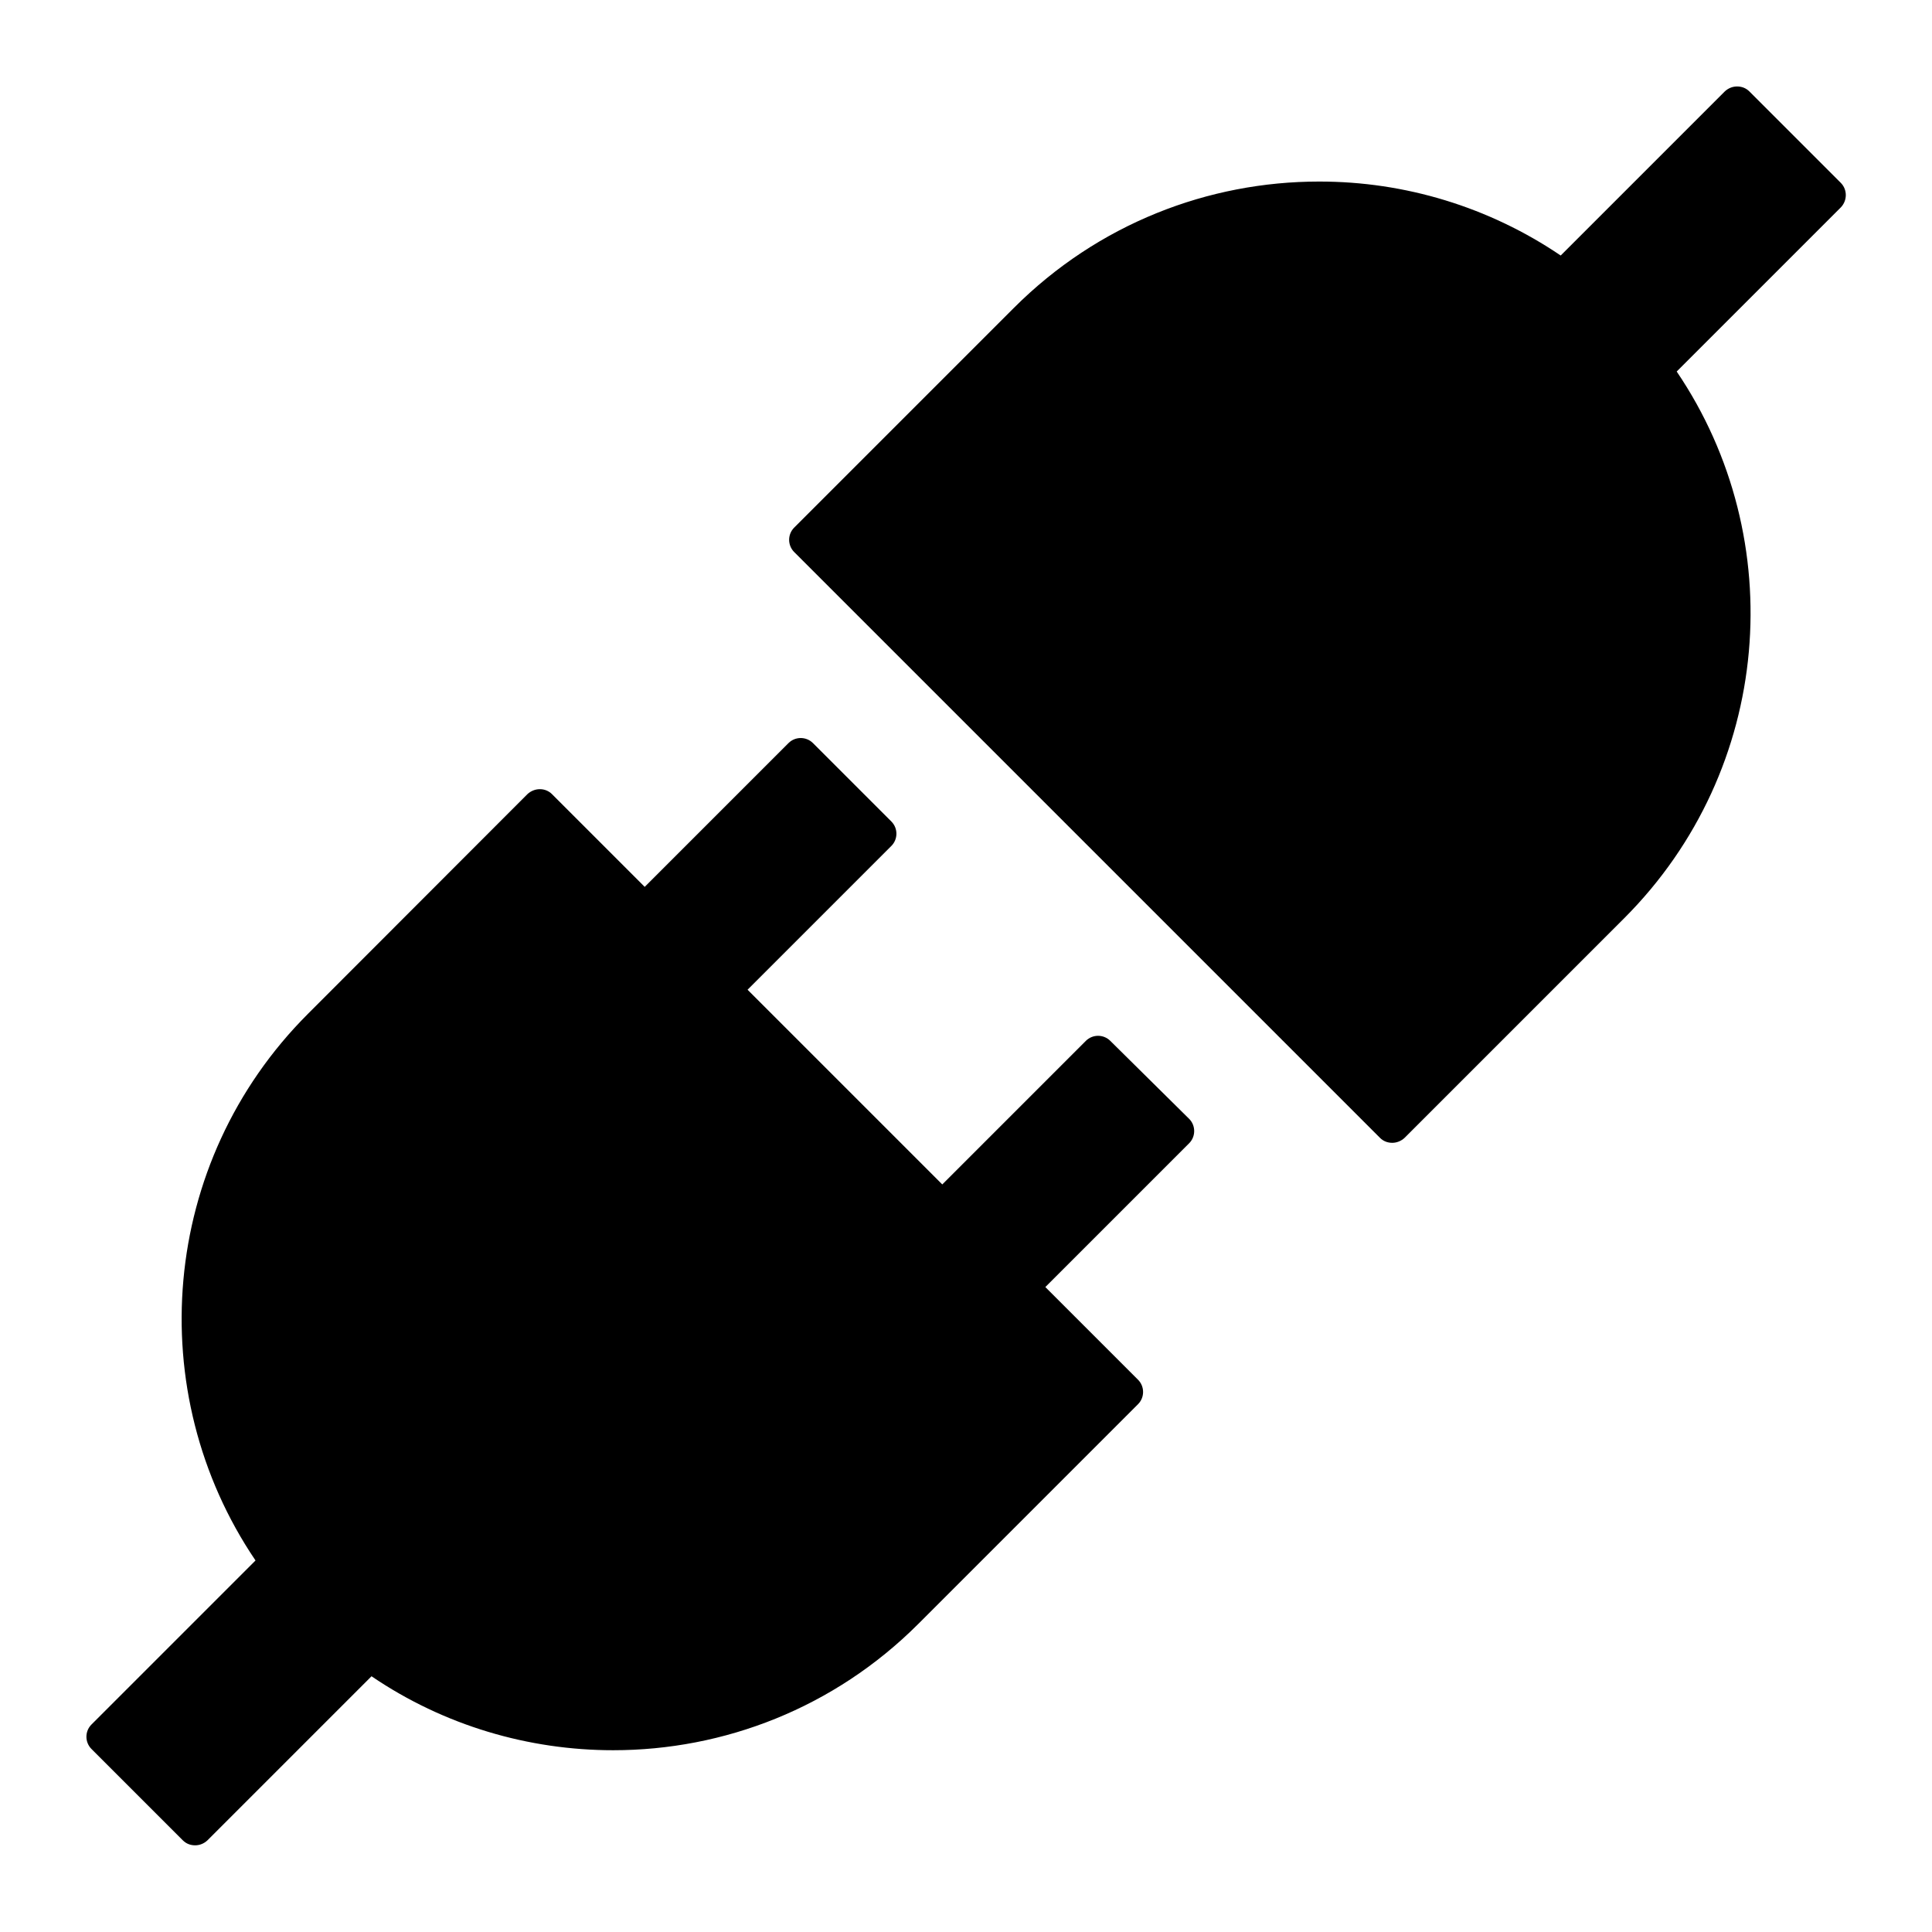
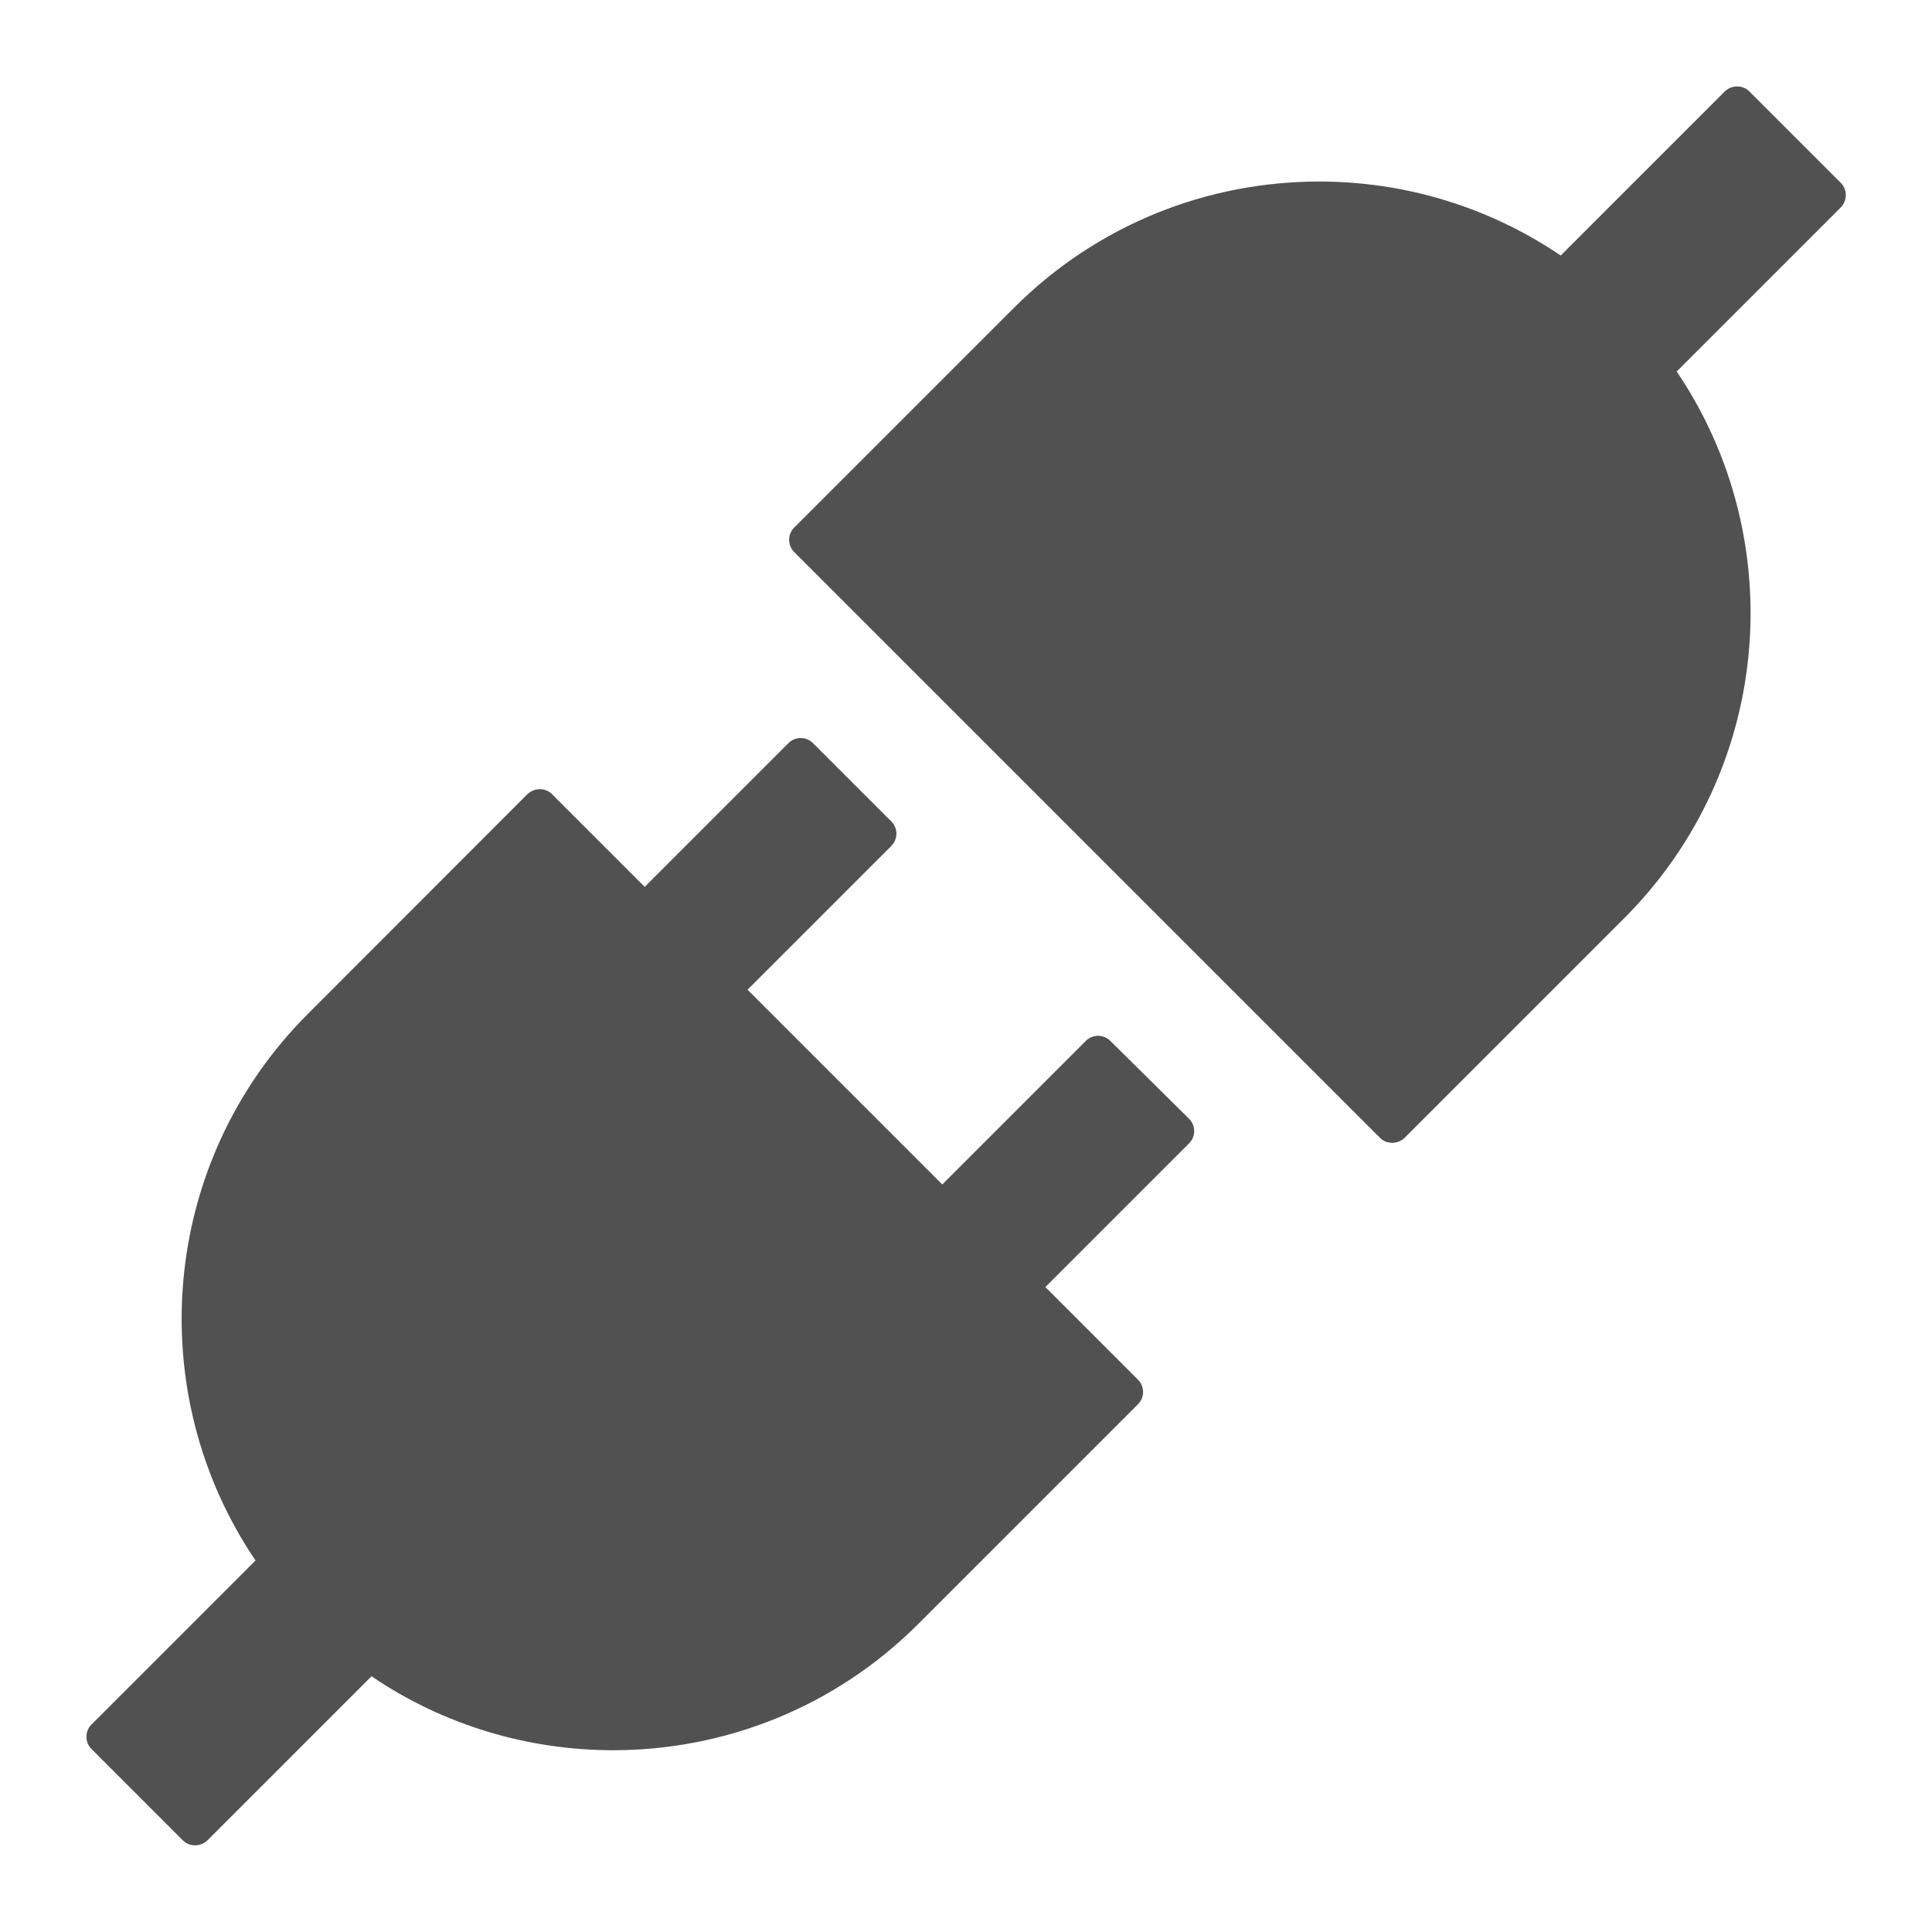
<svg xmlns="http://www.w3.org/2000/svg" t="1695372022822" class="icon" viewBox="0 0 1024 1024" version="1.1" p-id="4982" width="64" height="64">
-   <path d="M975.657 96.914l-48.457-48.457c-1.829-1.829-4.114-2.629-6.514-2.629s-4.686 0.914-6.514 2.629l-86.971 86.971a227.737 227.737 0 0 0-128.114-39.2c-58.514 0-117.029 22.286-161.714 66.971L420.914 279.657a9.177 9.177 0 0 0 0 12.914L731.429 603.086c1.829 1.829 4.114 2.629 6.514 2.629 2.286 0 4.686-0.914 6.514-2.629l116.457-116.457c78.743-78.857 88-200.8 27.771-289.714l86.971-86.971c3.543-3.657 3.543-9.486 0-13.029zM588.457 551.657a9.177 9.177 0 0 0-12.914 0L499.429 627.771 396.229 524.571l76.229-76.229c3.543-3.543 3.543-9.371 0-12.914L430.857 393.829a9.177 9.177 0 0 0-12.914 0L341.714 470.057l-49.143-49.143a8.971 8.971 0 0 0-6.514-2.629c-2.286 0-4.686 0.914-6.514 2.629L163.2 537.371c-78.743 78.743-88 200.8-27.771 289.714l-86.971 86.971a9.177 9.177 0 0 0 0 12.914l48.457 48.457c1.829 1.829 4.114 2.629 6.514 2.629s4.686-0.914 6.514-2.629l86.971-86.971c38.514 26.171 83.314 39.2 128.114 39.2 58.514 0 117.029-22.286 161.714-66.971l116.457-116.457c3.543-3.543 3.543-9.371 0-12.914l-49.143-49.143 76.229-76.229c3.543-3.543 3.543-9.371 0-12.914l-41.829-41.371z" p-id="4983" />
+   <path d="M975.657 96.914l-48.457-48.457c-1.829-1.829-4.114-2.629-6.514-2.629s-4.686 0.914-6.514 2.629l-86.971 86.971a227.737 227.737 0 0 0-128.114-39.2c-58.514 0-117.029 22.286-161.714 66.971L420.914 279.657a9.177 9.177 0 0 0 0 12.914L731.429 603.086c1.829 1.829 4.114 2.629 6.514 2.629 2.286 0 4.686-0.914 6.514-2.629l116.457-116.457c78.743-78.857 88-200.8 27.771-289.714l86.971-86.971c3.543-3.657 3.543-9.486 0-13.029zM588.457 551.657a9.177 9.177 0 0 0-12.914 0L499.429 627.771 396.229 524.571l76.229-76.229c3.543-3.543 3.543-9.371 0-12.914L430.857 393.829a9.177 9.177 0 0 0-12.914 0L341.714 470.057l-49.143-49.143a8.971 8.971 0 0 0-6.514-2.629c-2.286 0-4.686 0.914-6.514 2.629L163.2 537.371c-78.743 78.743-88 200.8-27.771 289.714l-86.971 86.971a9.177 9.177 0 0 0 0 12.914l48.457 48.457c1.829 1.829 4.114 2.629 6.514 2.629s4.686-0.914 6.514-2.629l86.971-86.971c38.514 26.171 83.314 39.2 128.114 39.2 58.514 0 117.029-22.286 161.714-66.971l116.457-116.457c3.543-3.543 3.543-9.371 0-12.914l-49.143-49.143 76.229-76.229c3.543-3.543 3.543-9.371 0-12.914l-41.829-41.371z" p-id="4983" fill="#515151" />
</svg>
